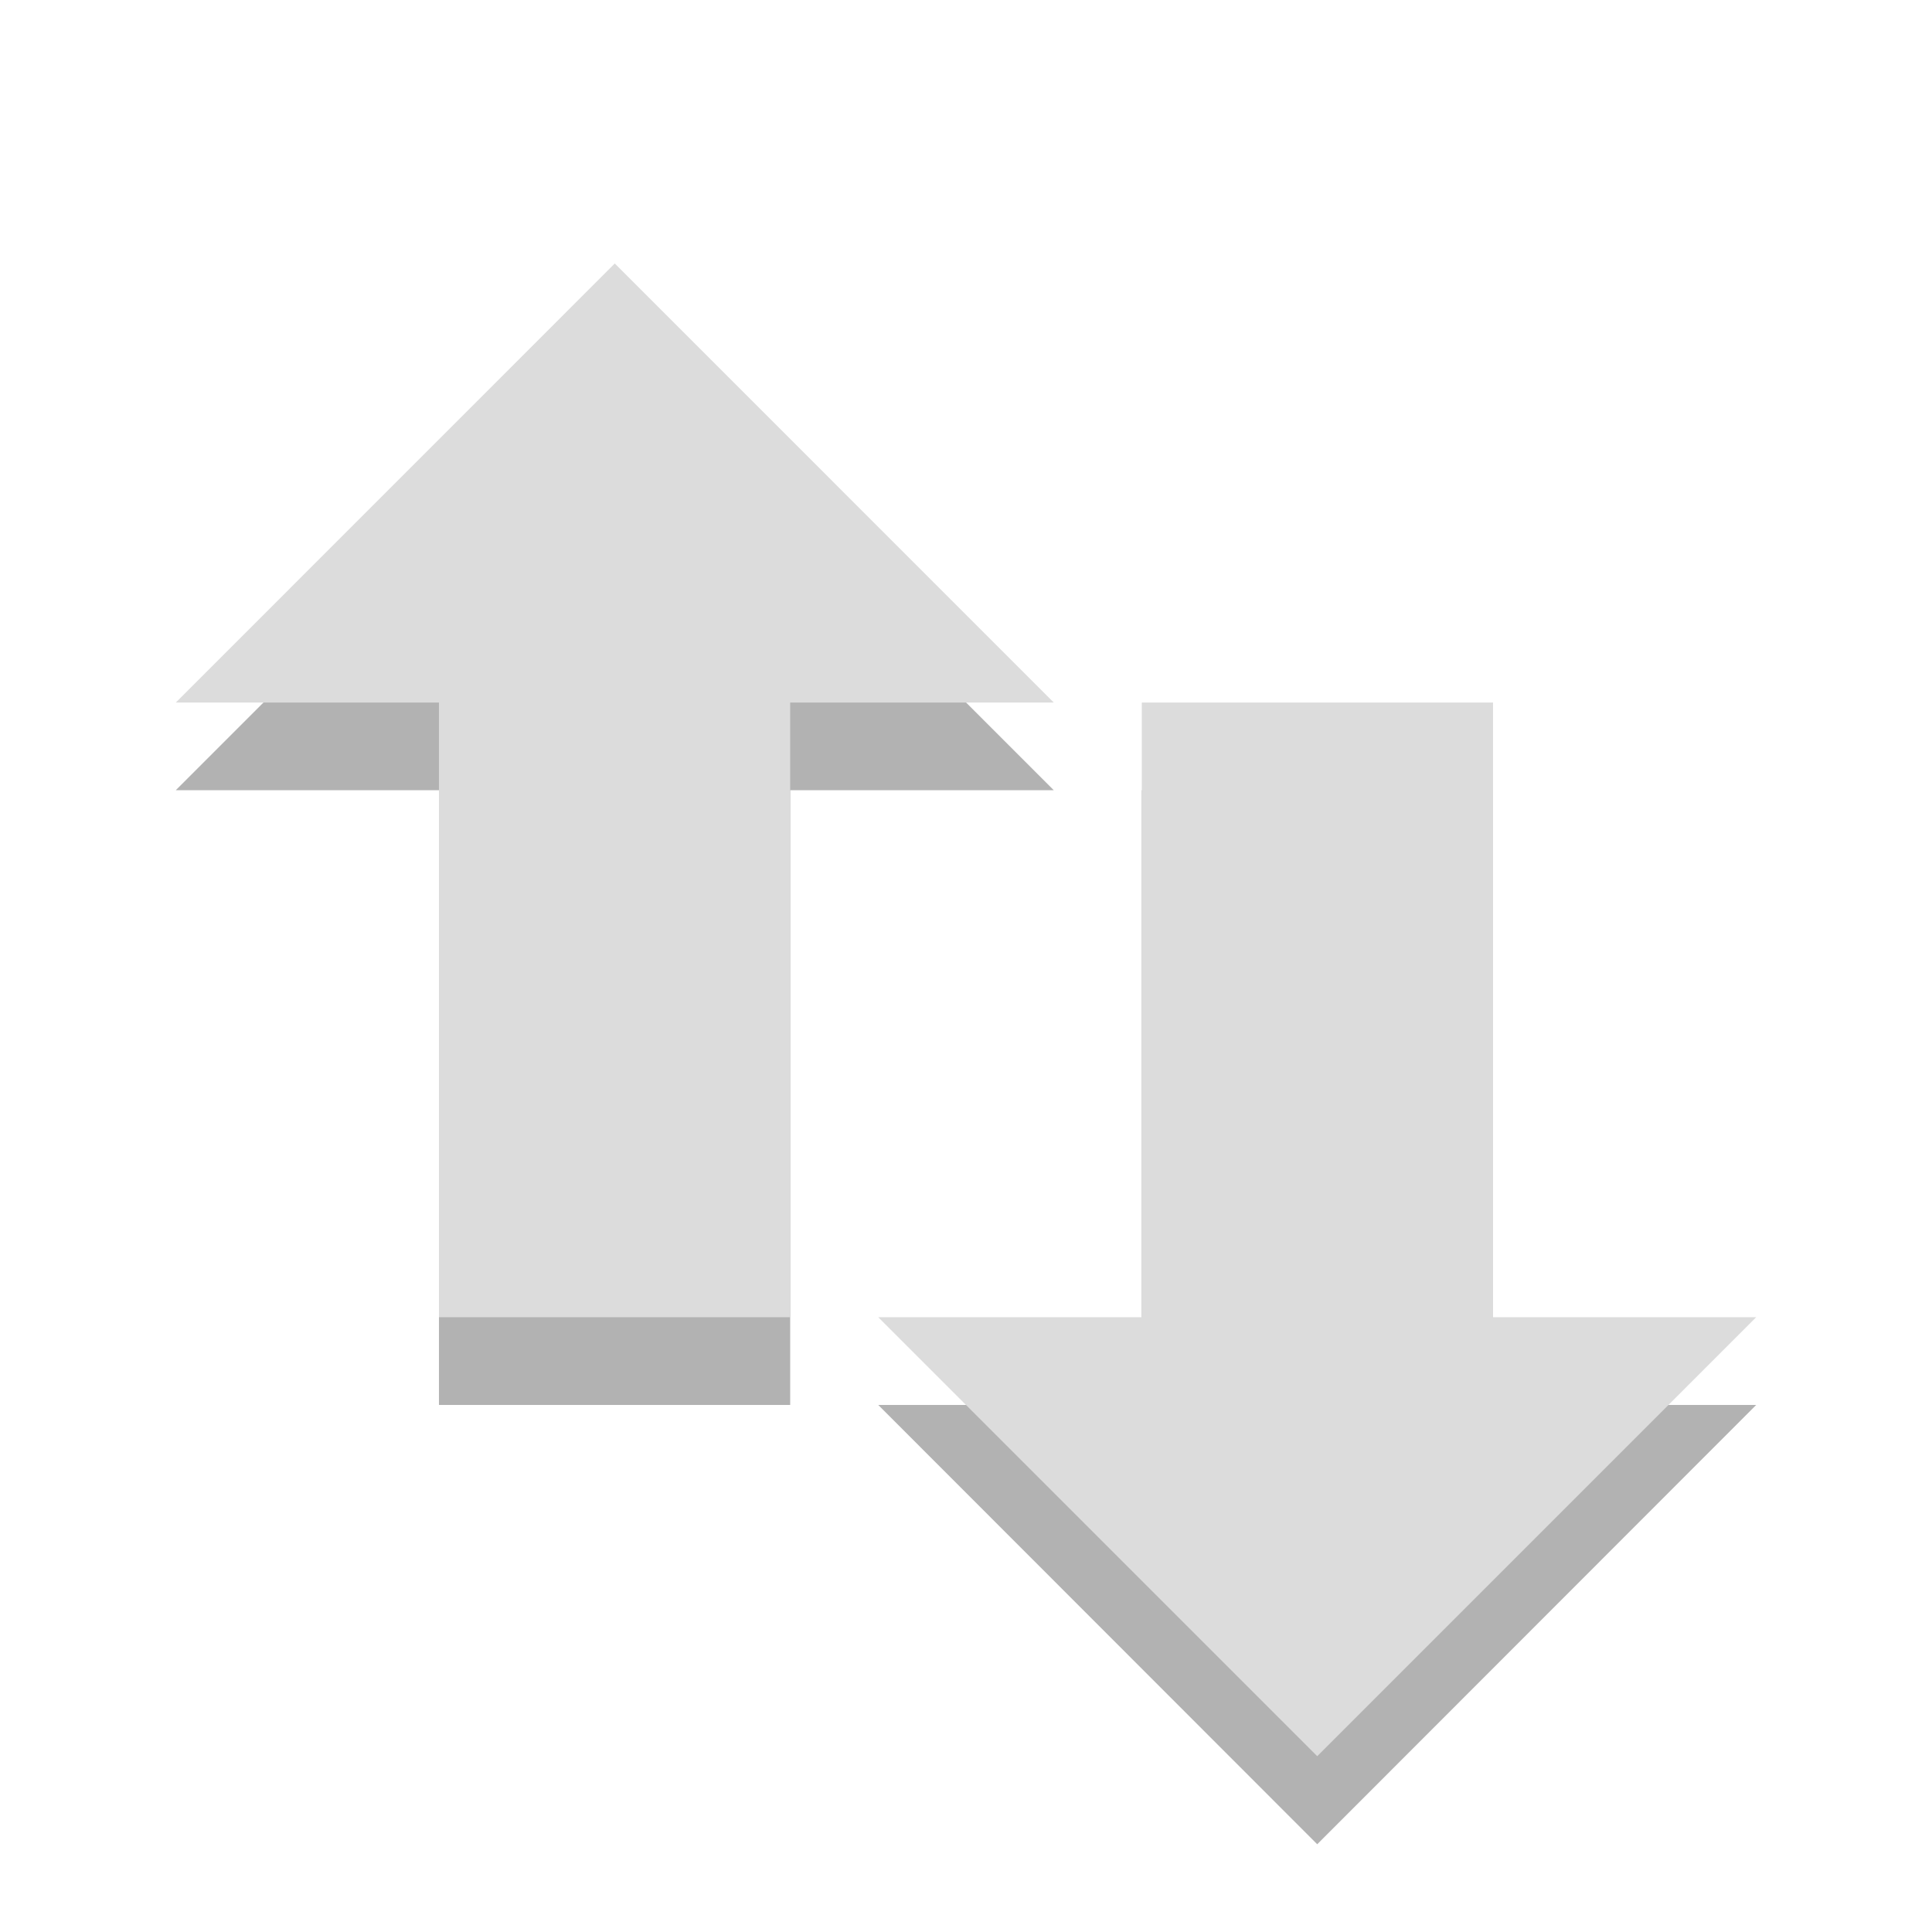
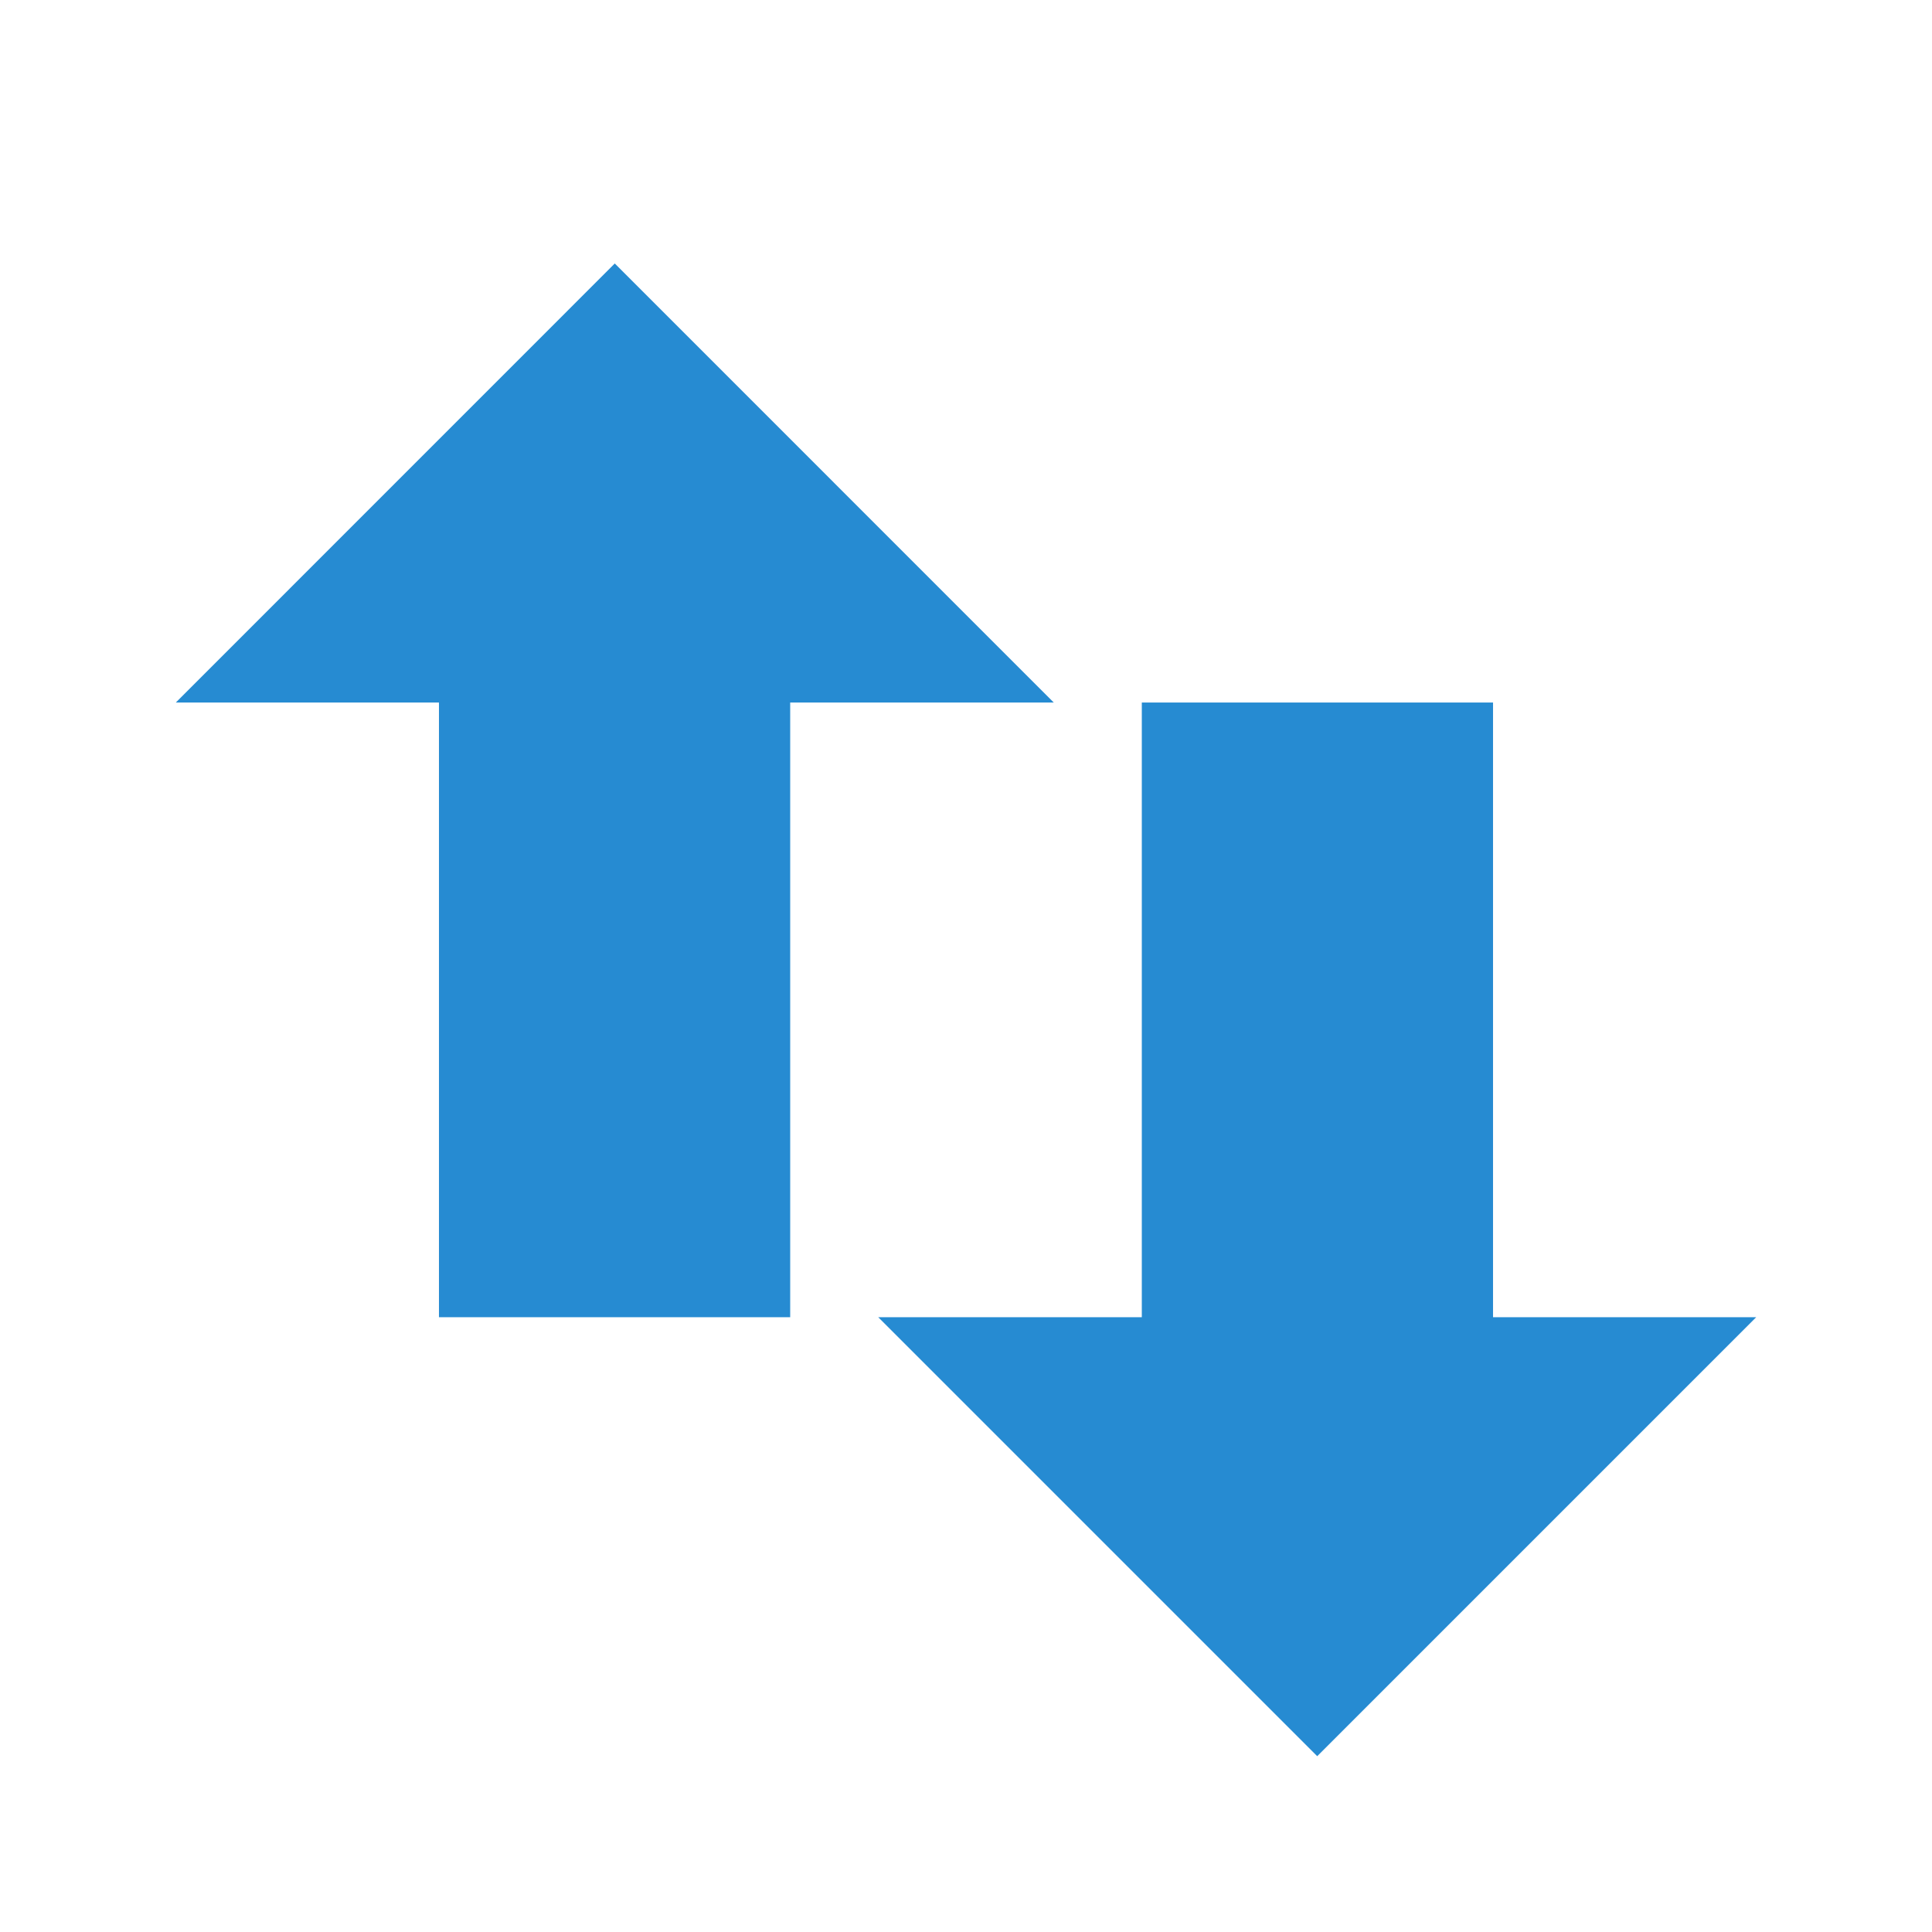
- <svg xmlns="http://www.w3.org/2000/svg" width="24" height="24" viewBox="0 0 24 24">
-   <g style="fill-rule:evenodd">
-     <path style="fill:#000;fill-opacity:.302" d="M 21.816 17.453 L 16.363 22.91 L 10.91 17.453 L 14.184 17.453 L 14.184 9.816 L 18.547 9.816 L 18.547 17.453 Z M 13.09 9.816 L 7.637 4.363 L 2.184 9.816 L 5.453 9.816 L 5.453 17.453 L 9.816 17.453 L 9.816 9.816 Z " />
-     <path style="fill:#dcdcdc" d="M 21.816 16.363 L 16.363 21.816 L 10.91 16.363 L 14.184 16.363 L 14.184 8.727 L 18.547 8.727 L 18.547 16.363 Z M 13.09 8.727 L 7.637 3.273 L 2.184 8.727 L 5.453 8.727 L 5.453 16.363 L 9.816 16.363 L 9.816 8.727 Z " />
+ <svg xmlns="http://www.w3.org/2000/svg" width="24" height="24" viewBox="0 0 24 24" id="svg2" version="1.1">
+   <defs id="defs12" />
+   <g style="fill-rule:evenodd" id="g4">
+     <path style="fill:#268bd2;fill-opacity:1" d="M 21.816 16.363 L 16.363 21.816 L 10.91 16.363 L 14.184 16.363 L 14.184 8.727 L 18.547 8.727 L 18.547 16.363 Z M 13.09 8.727 L 7.637 3.273 L 2.184 8.727 L 5.453 8.727 L 5.453 16.363 L 9.816 16.363 L 9.816 8.727 Z " id="path8" />
  </g>
</svg>
